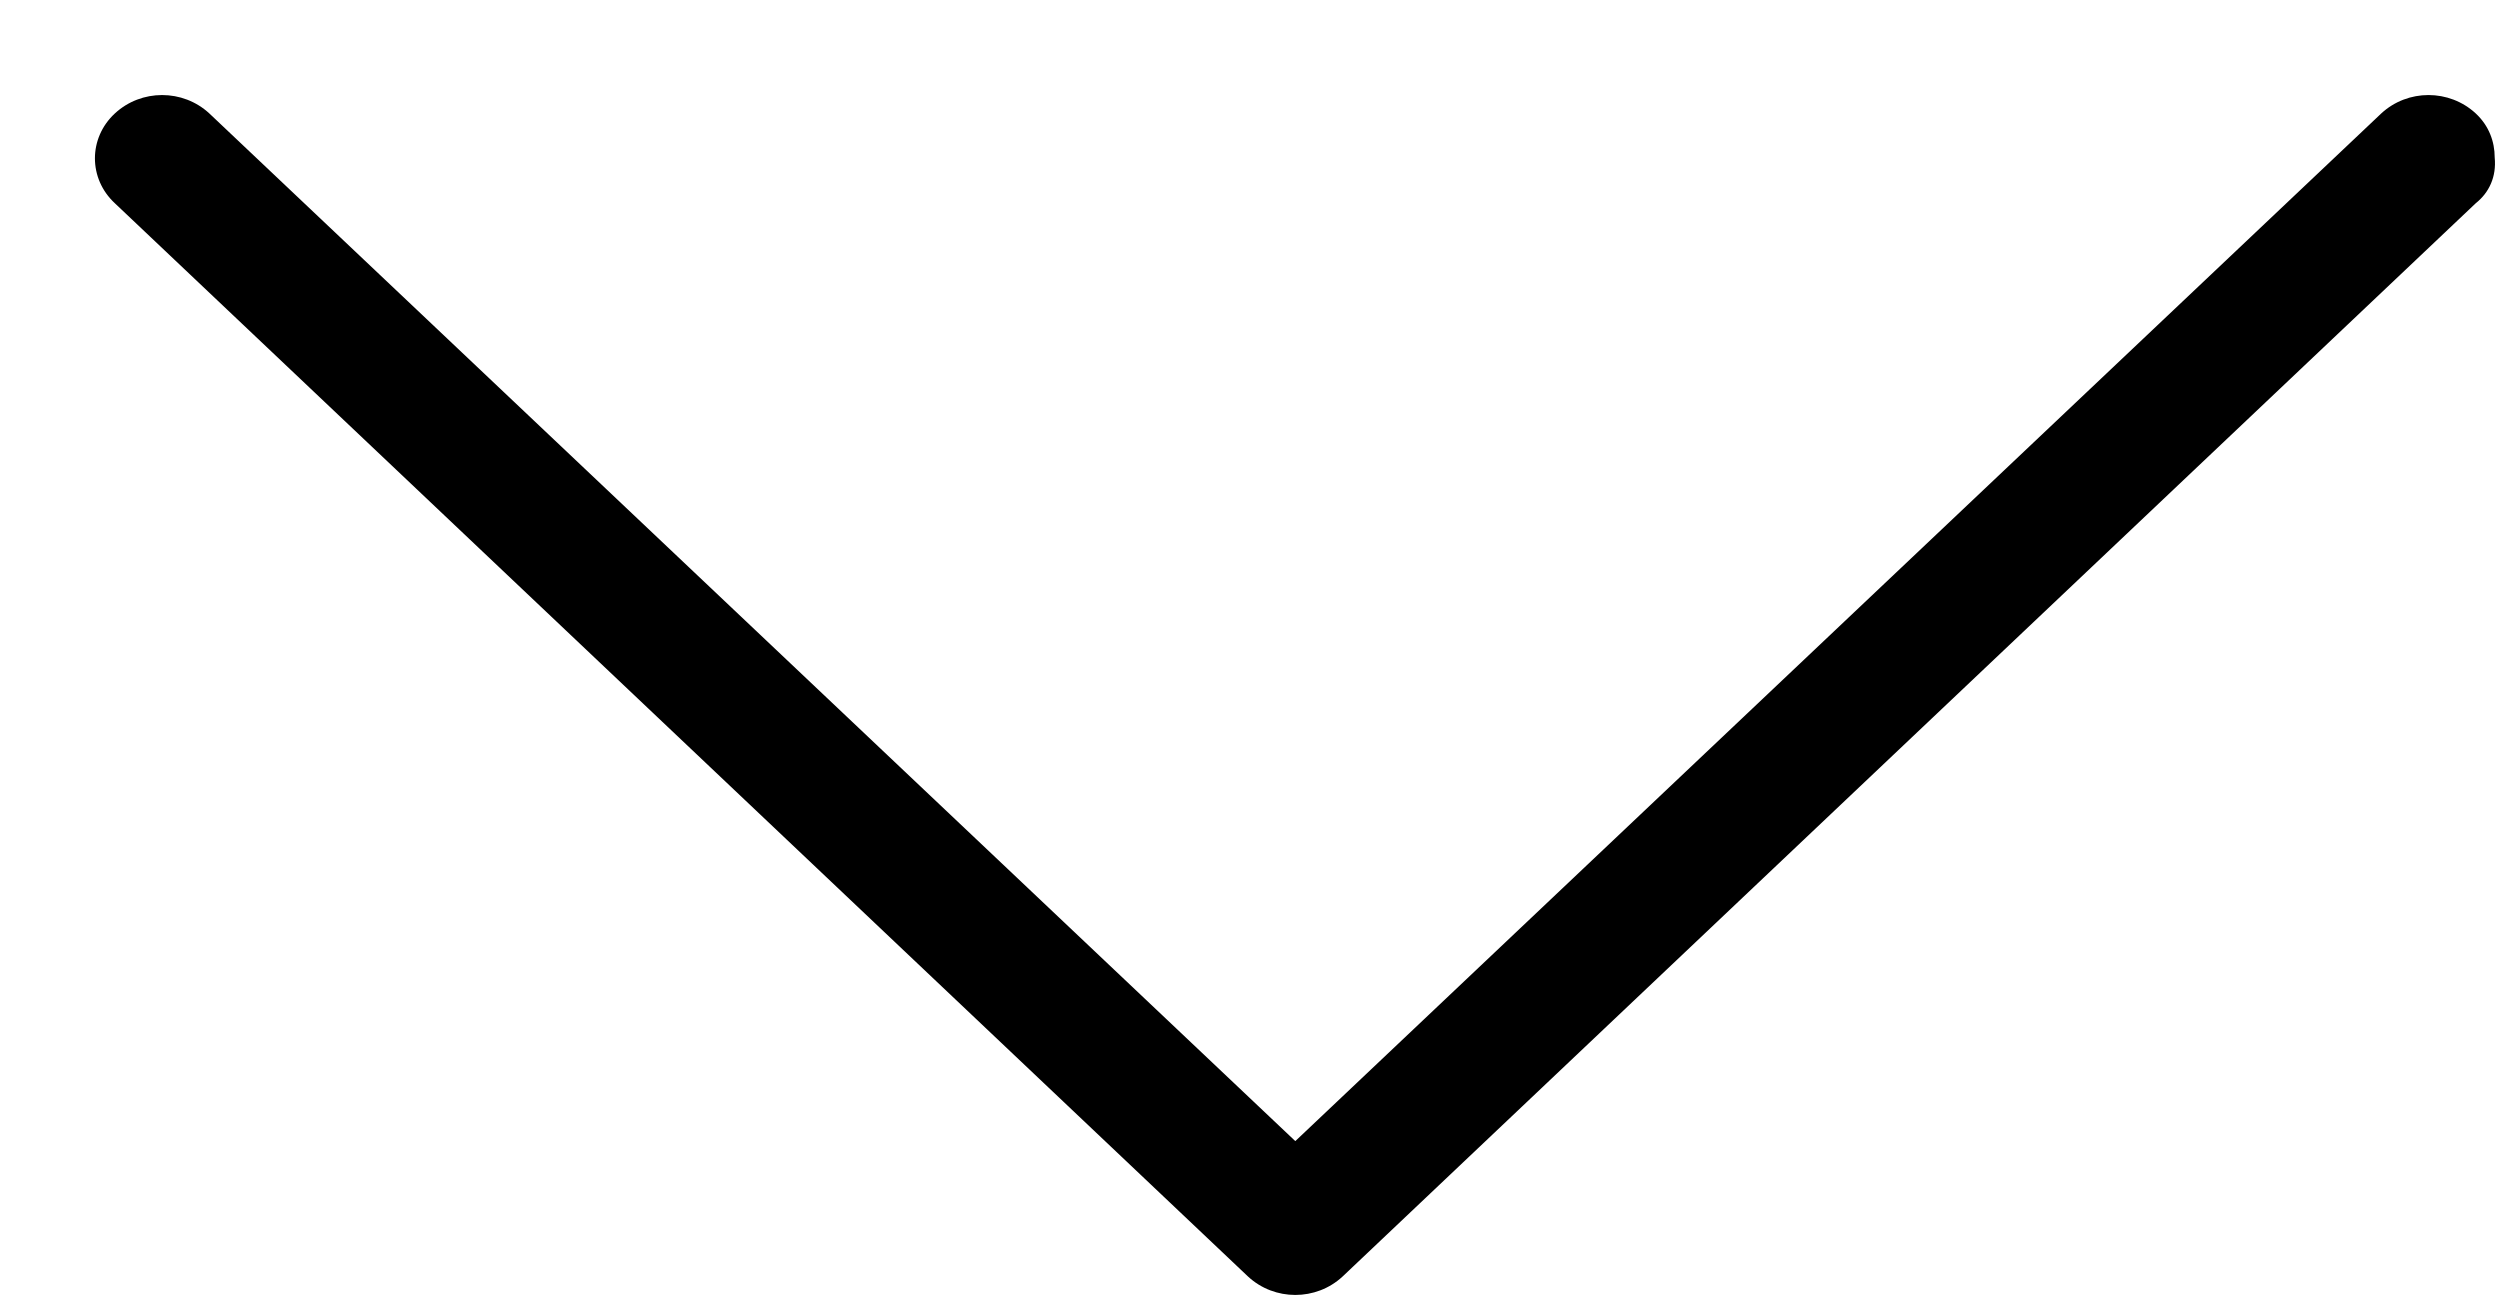
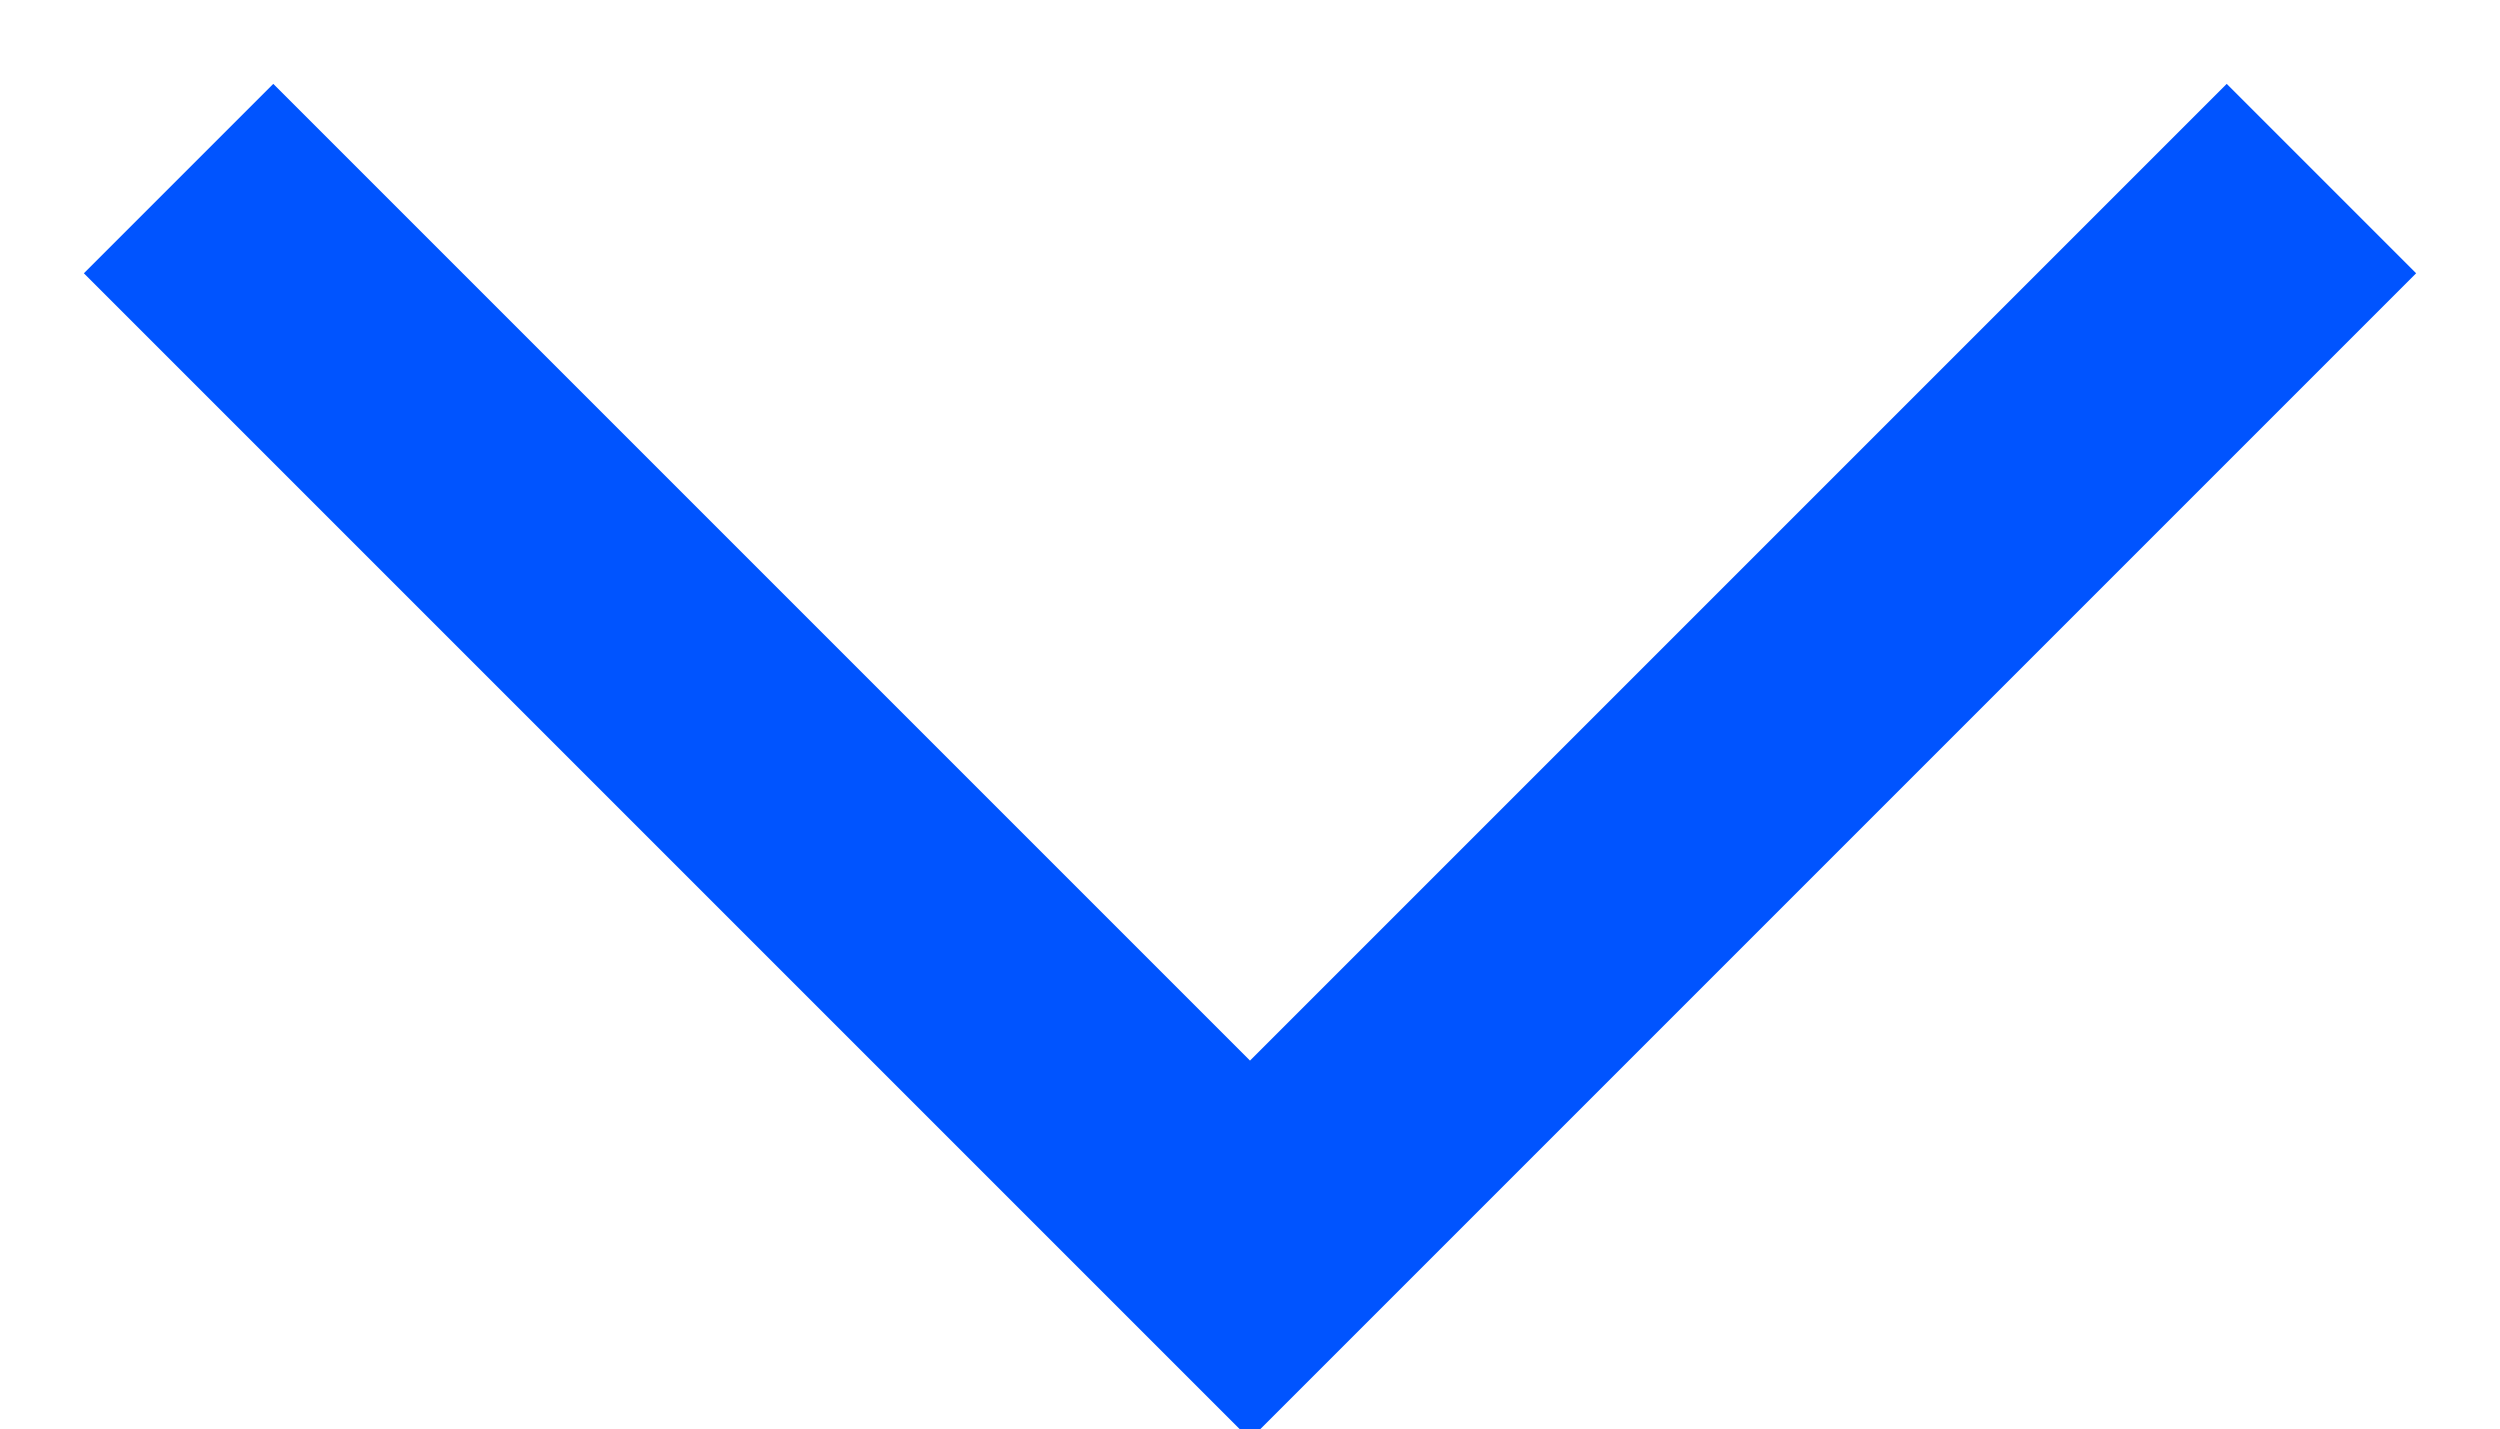
- <svg xmlns="http://www.w3.org/2000/svg" height="13" viewBox="0 0 25 13" width="25">
-   <path d="m23.808 1.082-11.332 10.733c-.265.246-.681.246-.946 0l-11.332-10.733c-.265-.246-.265-.651 0-.897s.681-.246.946 0l10.859 10.276 10.859-10.276c.265-.246.681-.246.946 0 .132.123.189.282.189.44.019.194-.057.352-.189.457z" transform="translate(.95 .95)" />
+ <svg xmlns="http://www.w3.org/2000/svg" width="14px" height="8px" viewBox="0 0 14 8" version="1.1">
+   <g id="FAQ" stroke="none" stroke-width="1" fill="none" fill-rule="evenodd">
+     <g id="YQB---FAQ---Mobile-fermé" transform="translate(-323, -250)" stroke="#0054FF" stroke-width="1.5">
+       <g id="Group-3" transform="translate(0, 222)">
+         <g id="Group-2" transform="translate(98, 22)">
+           <polyline id="Path-2" points="226 7 232 13 238 7" />
+         </g>
+       </g>
+     </g>
+   </g>
</svg>
